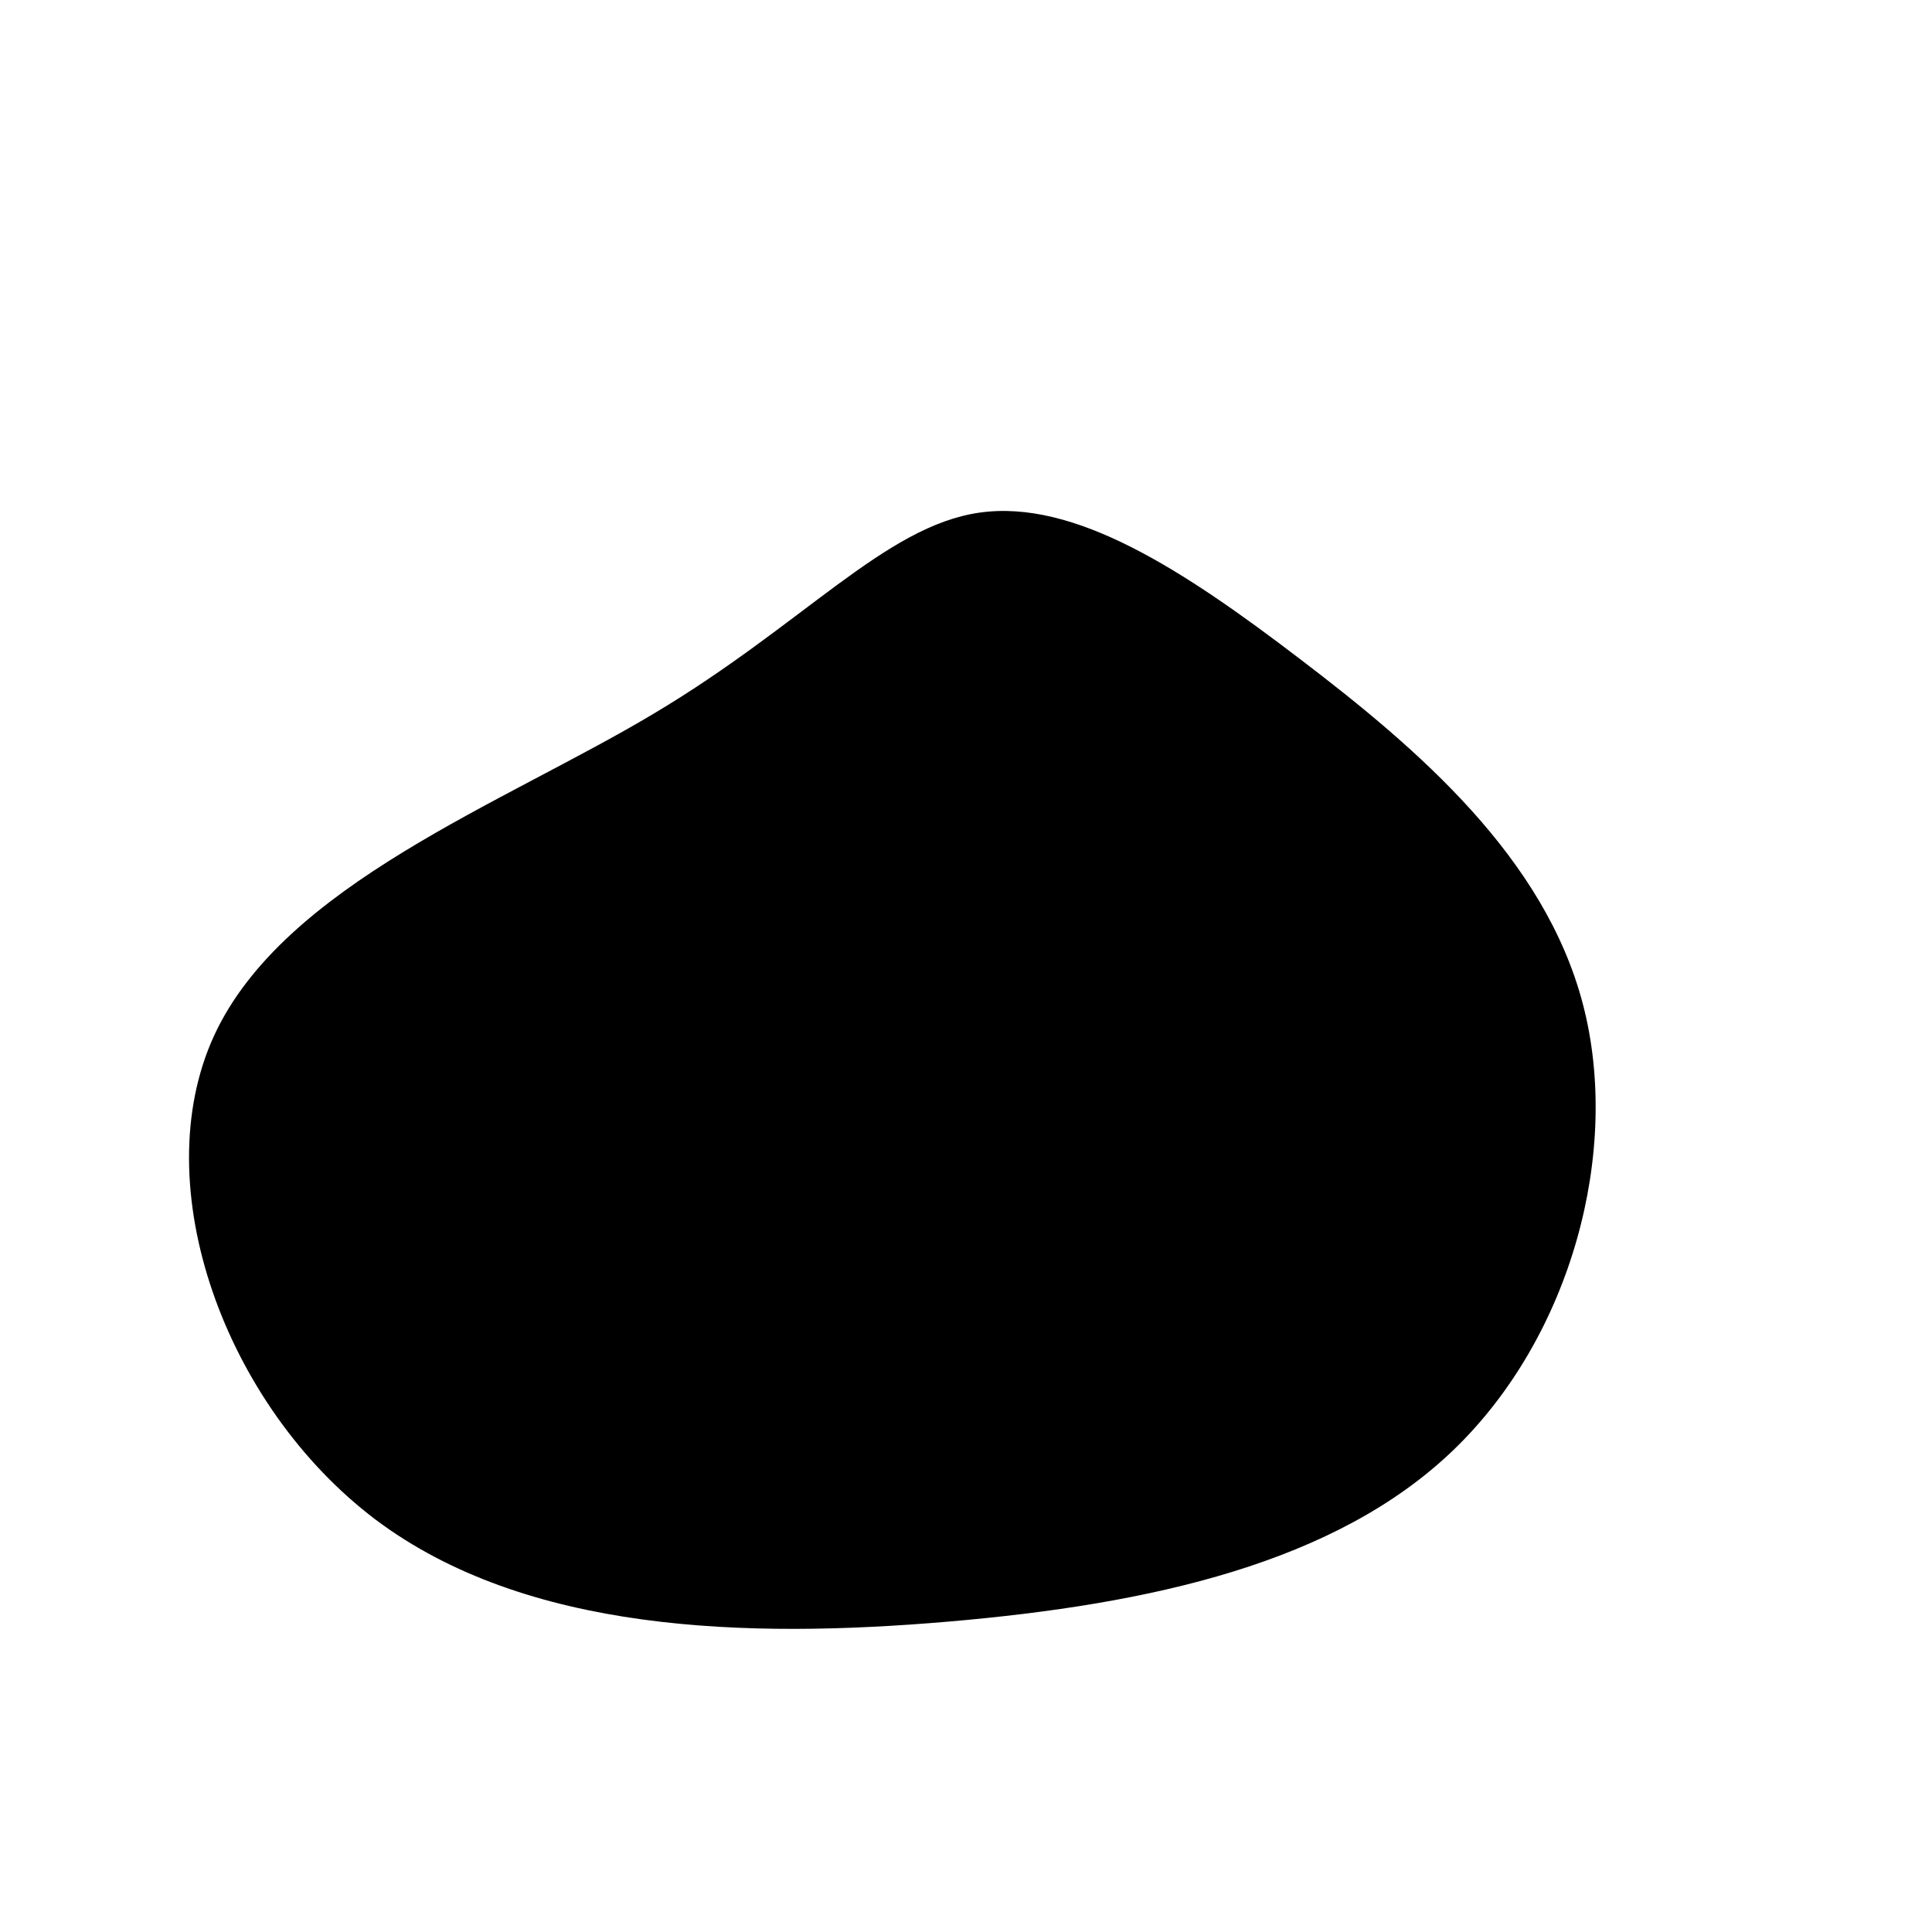
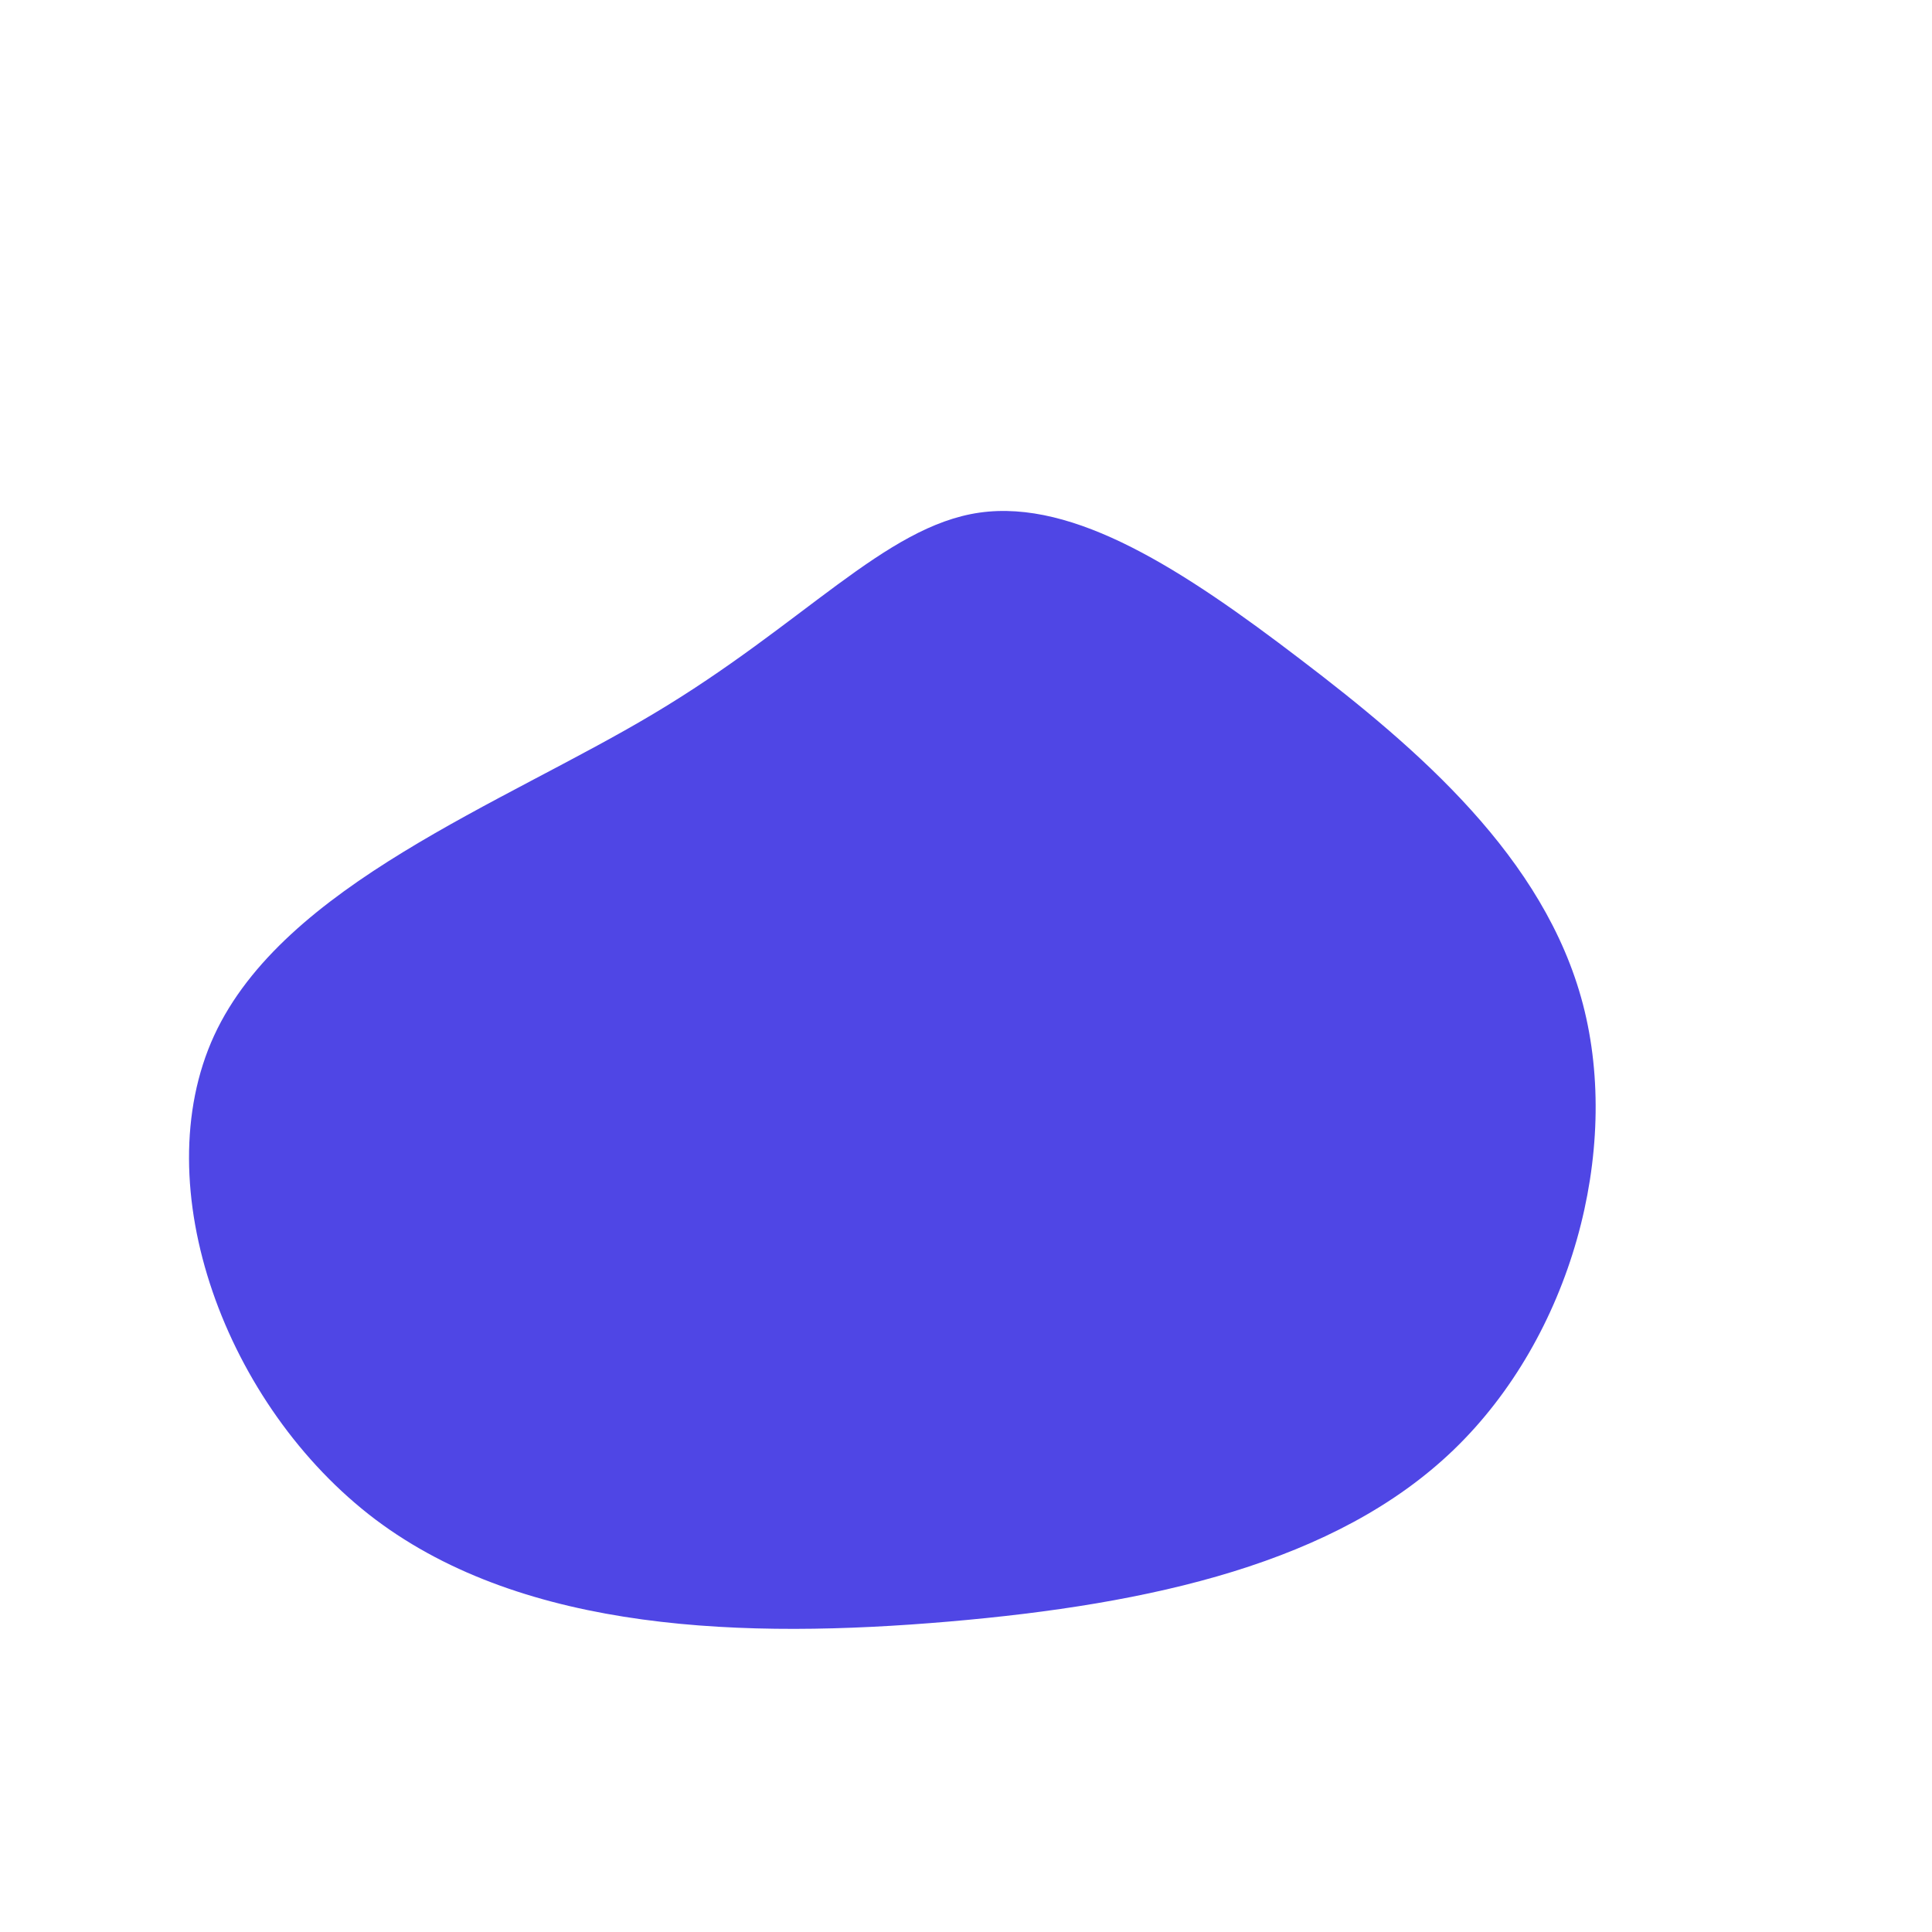
- <svg viewBox="0 0 600 600">
-   <g transform="translate(300,300)">
-     <path d="M103.9,-95.2C140.4,-67.4,179.7,-33.7,191.6,11.9C203.5,57.5,188,115,151.5,150.2C115,185.4,57.5,198.2,-5.4,203.6C-68.4,209,-136.7,207,-183.4,171.9C-230,136.7,-255,68.4,-233.5,21.6C-211.9,-25.2,-143.8,-50.4,-97.1,-78.3C-50.4,-106.1,-25.2,-136.6,4.2,-140.8C33.7,-145,67.4,-123.1,103.9,-95.2Z" fill="currentColor" />
+ <svg xmlns="http://www.w3.org/2000/svg" viewBox="0 0 600 600" width="300" height="300" style="color:#4f46e5">
+   <g transform="translate(300 300)">
+     <path d="M103.9,-95.2          C140.4,-67.4,179.7,-33.7,191.6,11.9          C203.5,57.5,188,115,151.5,150.2          C115,185.4,57.5,198.2,-5.4,203.6          C-68.4,209,-136.7,207,-183.4,171.9          C-230,136.7,-255,68.4,-233.5,21.6          C-211.9,-25.2,-143.8,-50.4,-97.1,-78.3          C-50.4,-106.1,-25.2,-136.6,4.2,-140.8          C33.7,-145,67.4,-123.1,103.9,-95.2          Z" fill="currentColor" />
  </g>
</svg>
